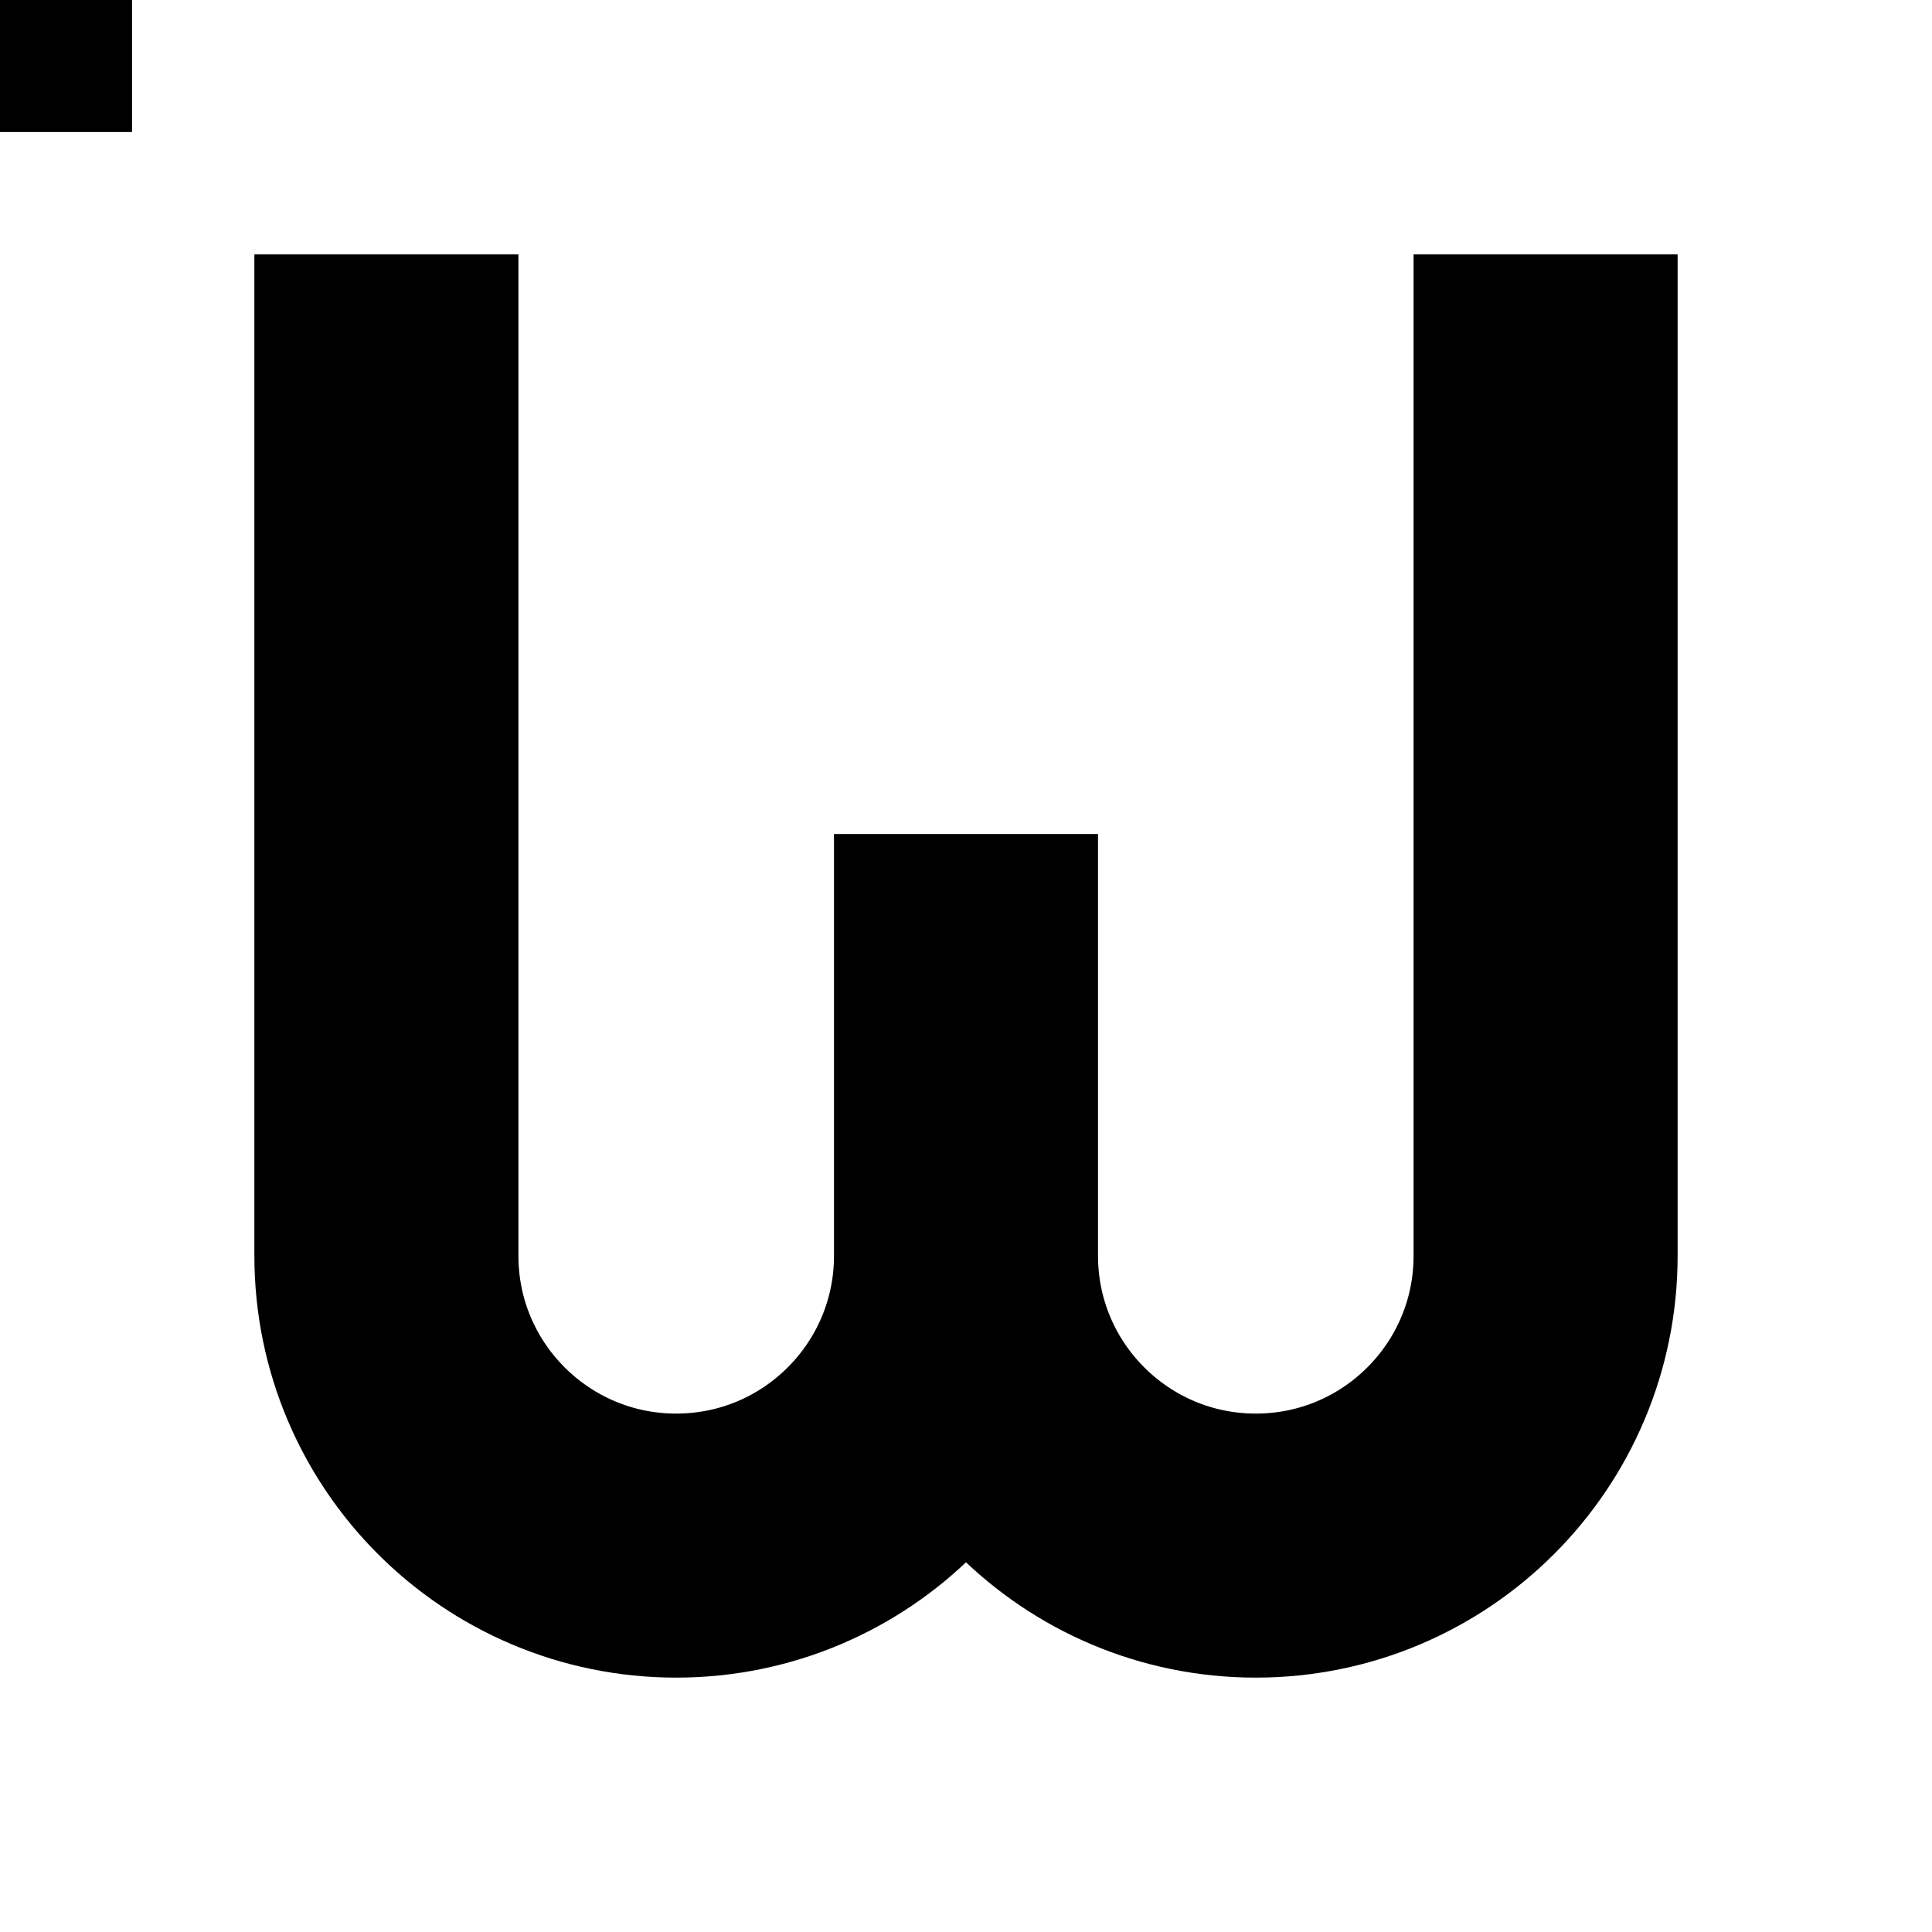
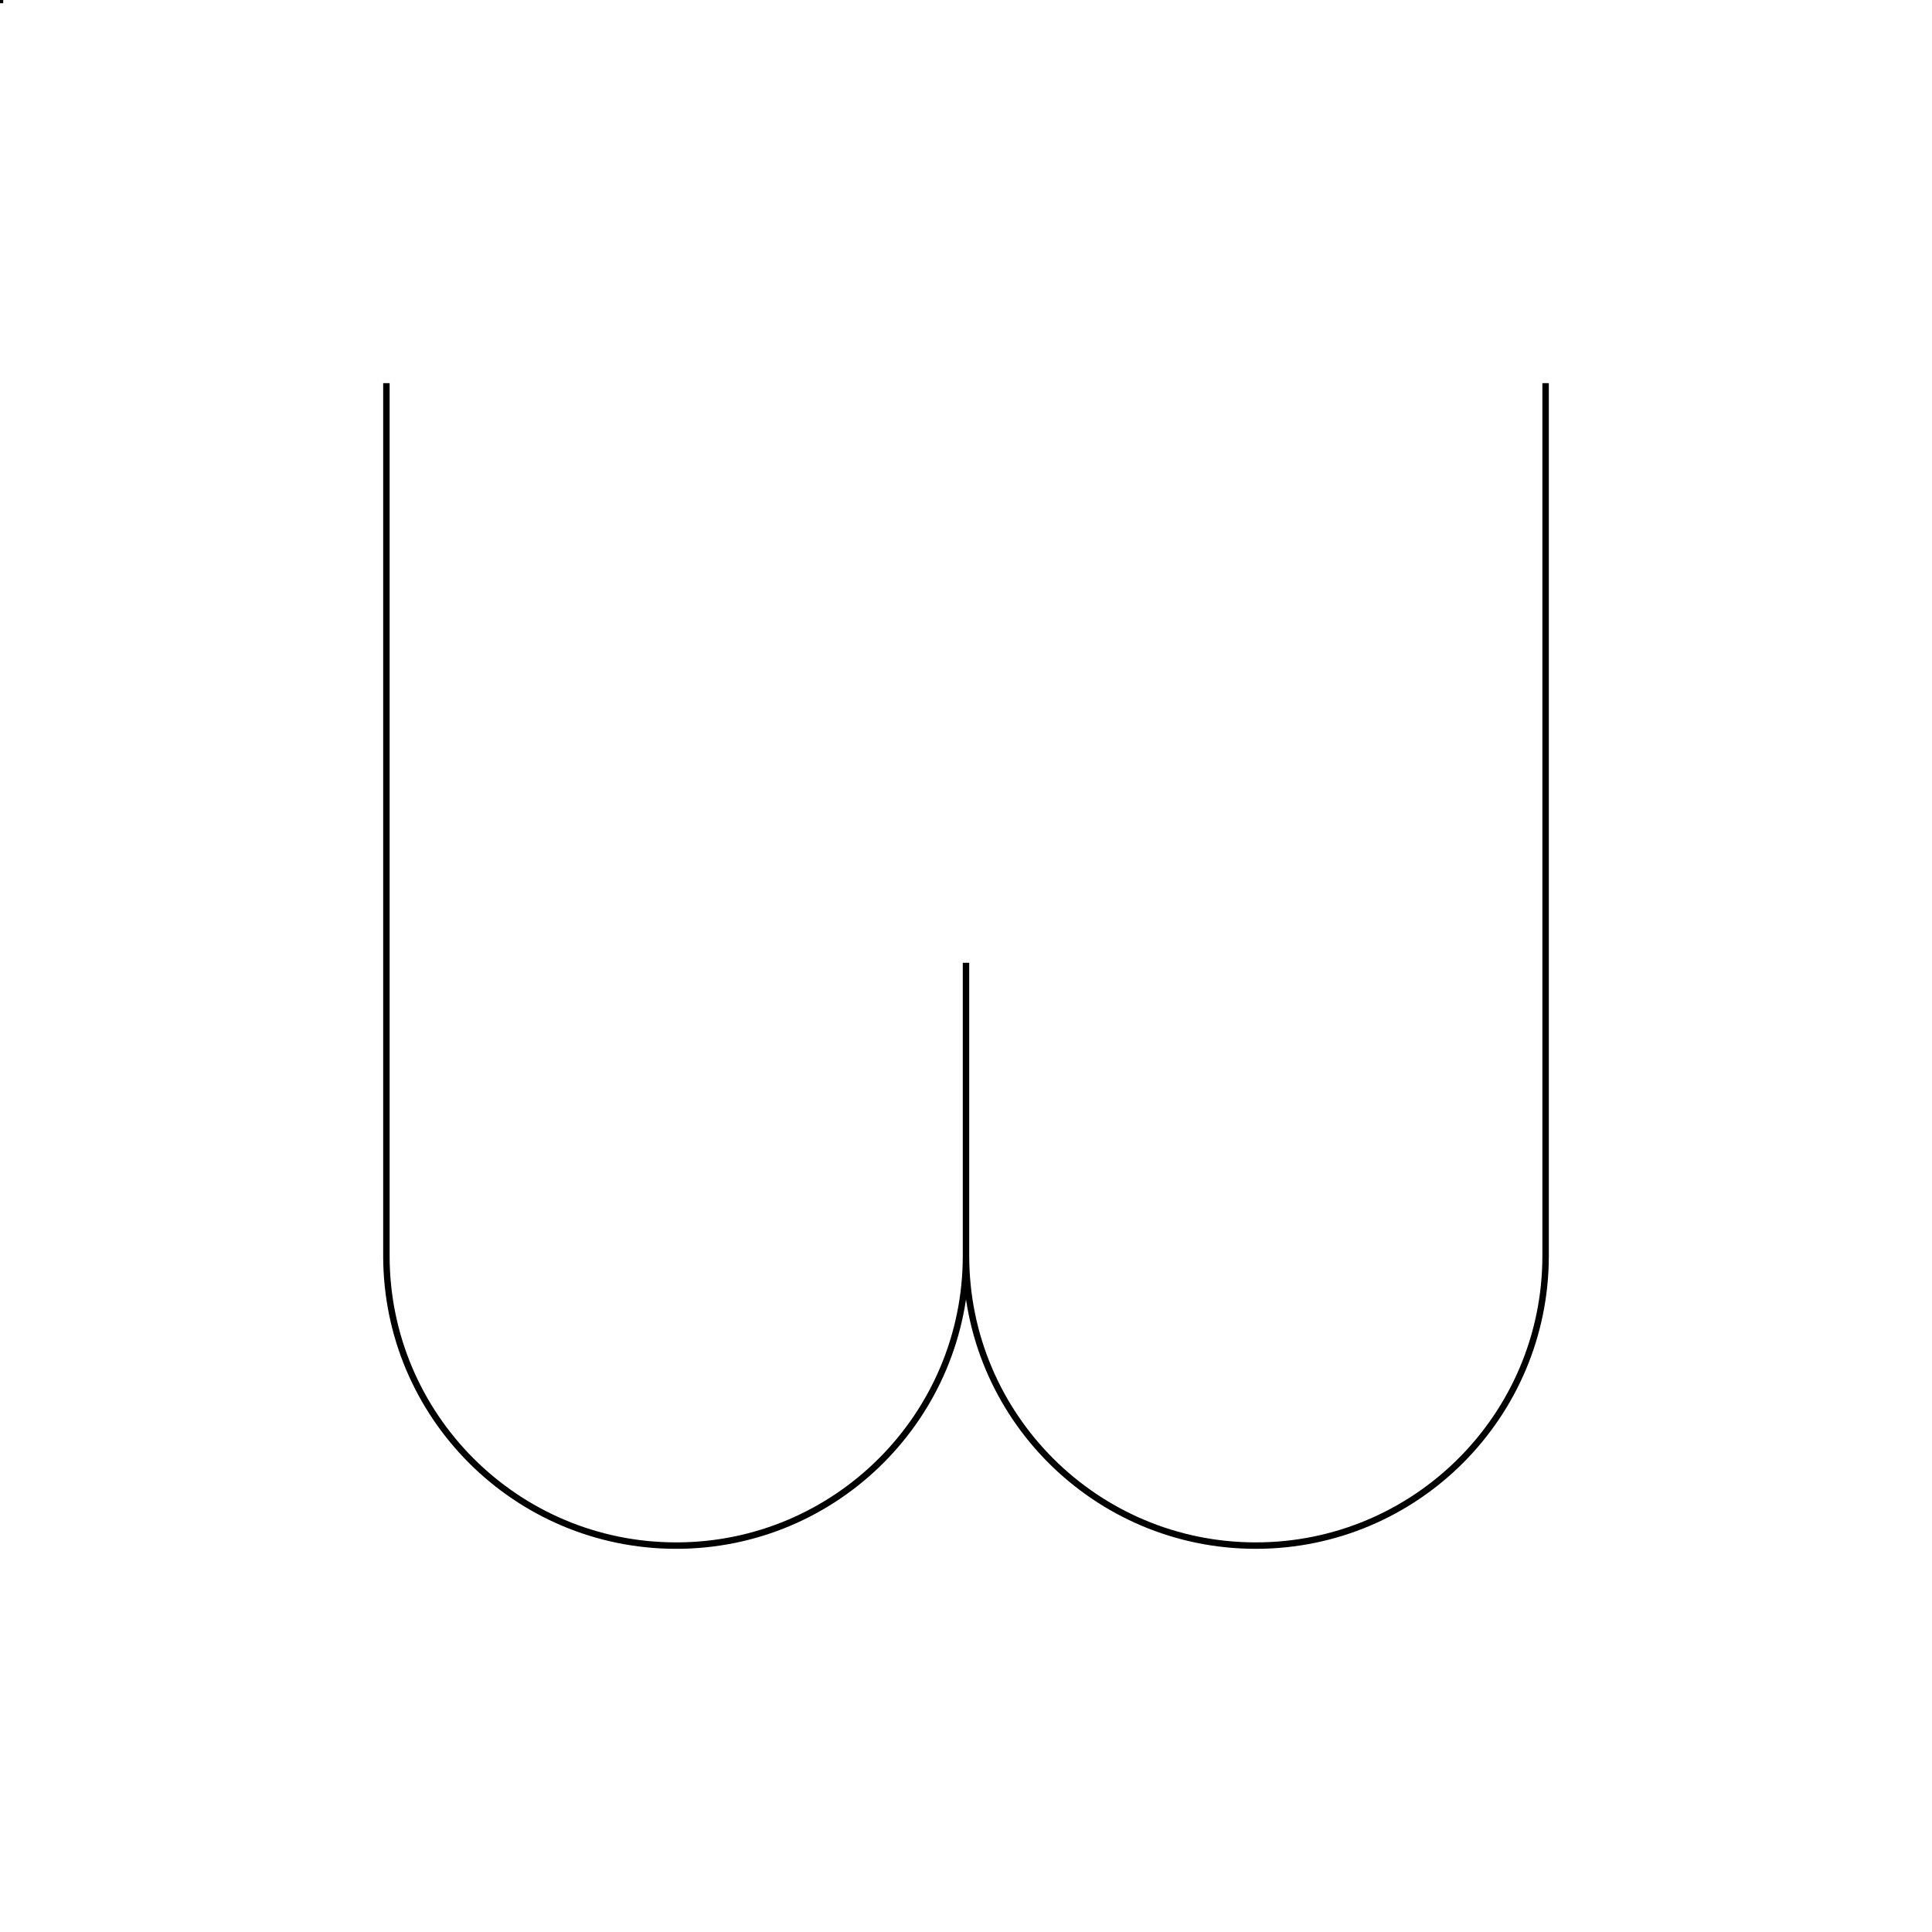
- <svg xmlns="http://www.w3.org/2000/svg" class="vector fh" width="300px" height="300px" baseProfile="full" version="1.1" style="width: 300px; height: 300px; stroke: rgb(0, 0, 0); stroke-width: 41; fill: none; stroke-linecap: square;">
+ <svg xmlns="http://www.w3.org/2000/svg" class="vector fh" width="300px" height="300px" baseProfile="full" version="1.1" style="width: 300px; height: 300px; stroke: rgb(0, 0, 0); stroke-width: 1; fill: none; stroke-linecap: square;">
  <g transform="translate(0,0)">
-     <path d="M60,60 L60,195  A45,45 0 0,0 105,240  A45,-45 0 0,0 150,195  L150,150  M150,195 A45,45 0 0,0 195,240  A45,-45 0 0,0 240,195  L240,60  " />
+     <path d="M60,195 A45,45 0 0,0 105,240  A45,-45 0 0,0 150,195  A45,45 0 0,0 195,240  A45,-45 0 0,0 240,195  L240,60  M60,195 L60,60  M150,195 L150,150  " />
  </g>
  <g>
    <path d="M0,0" transform="" />
  </g>
</svg>
